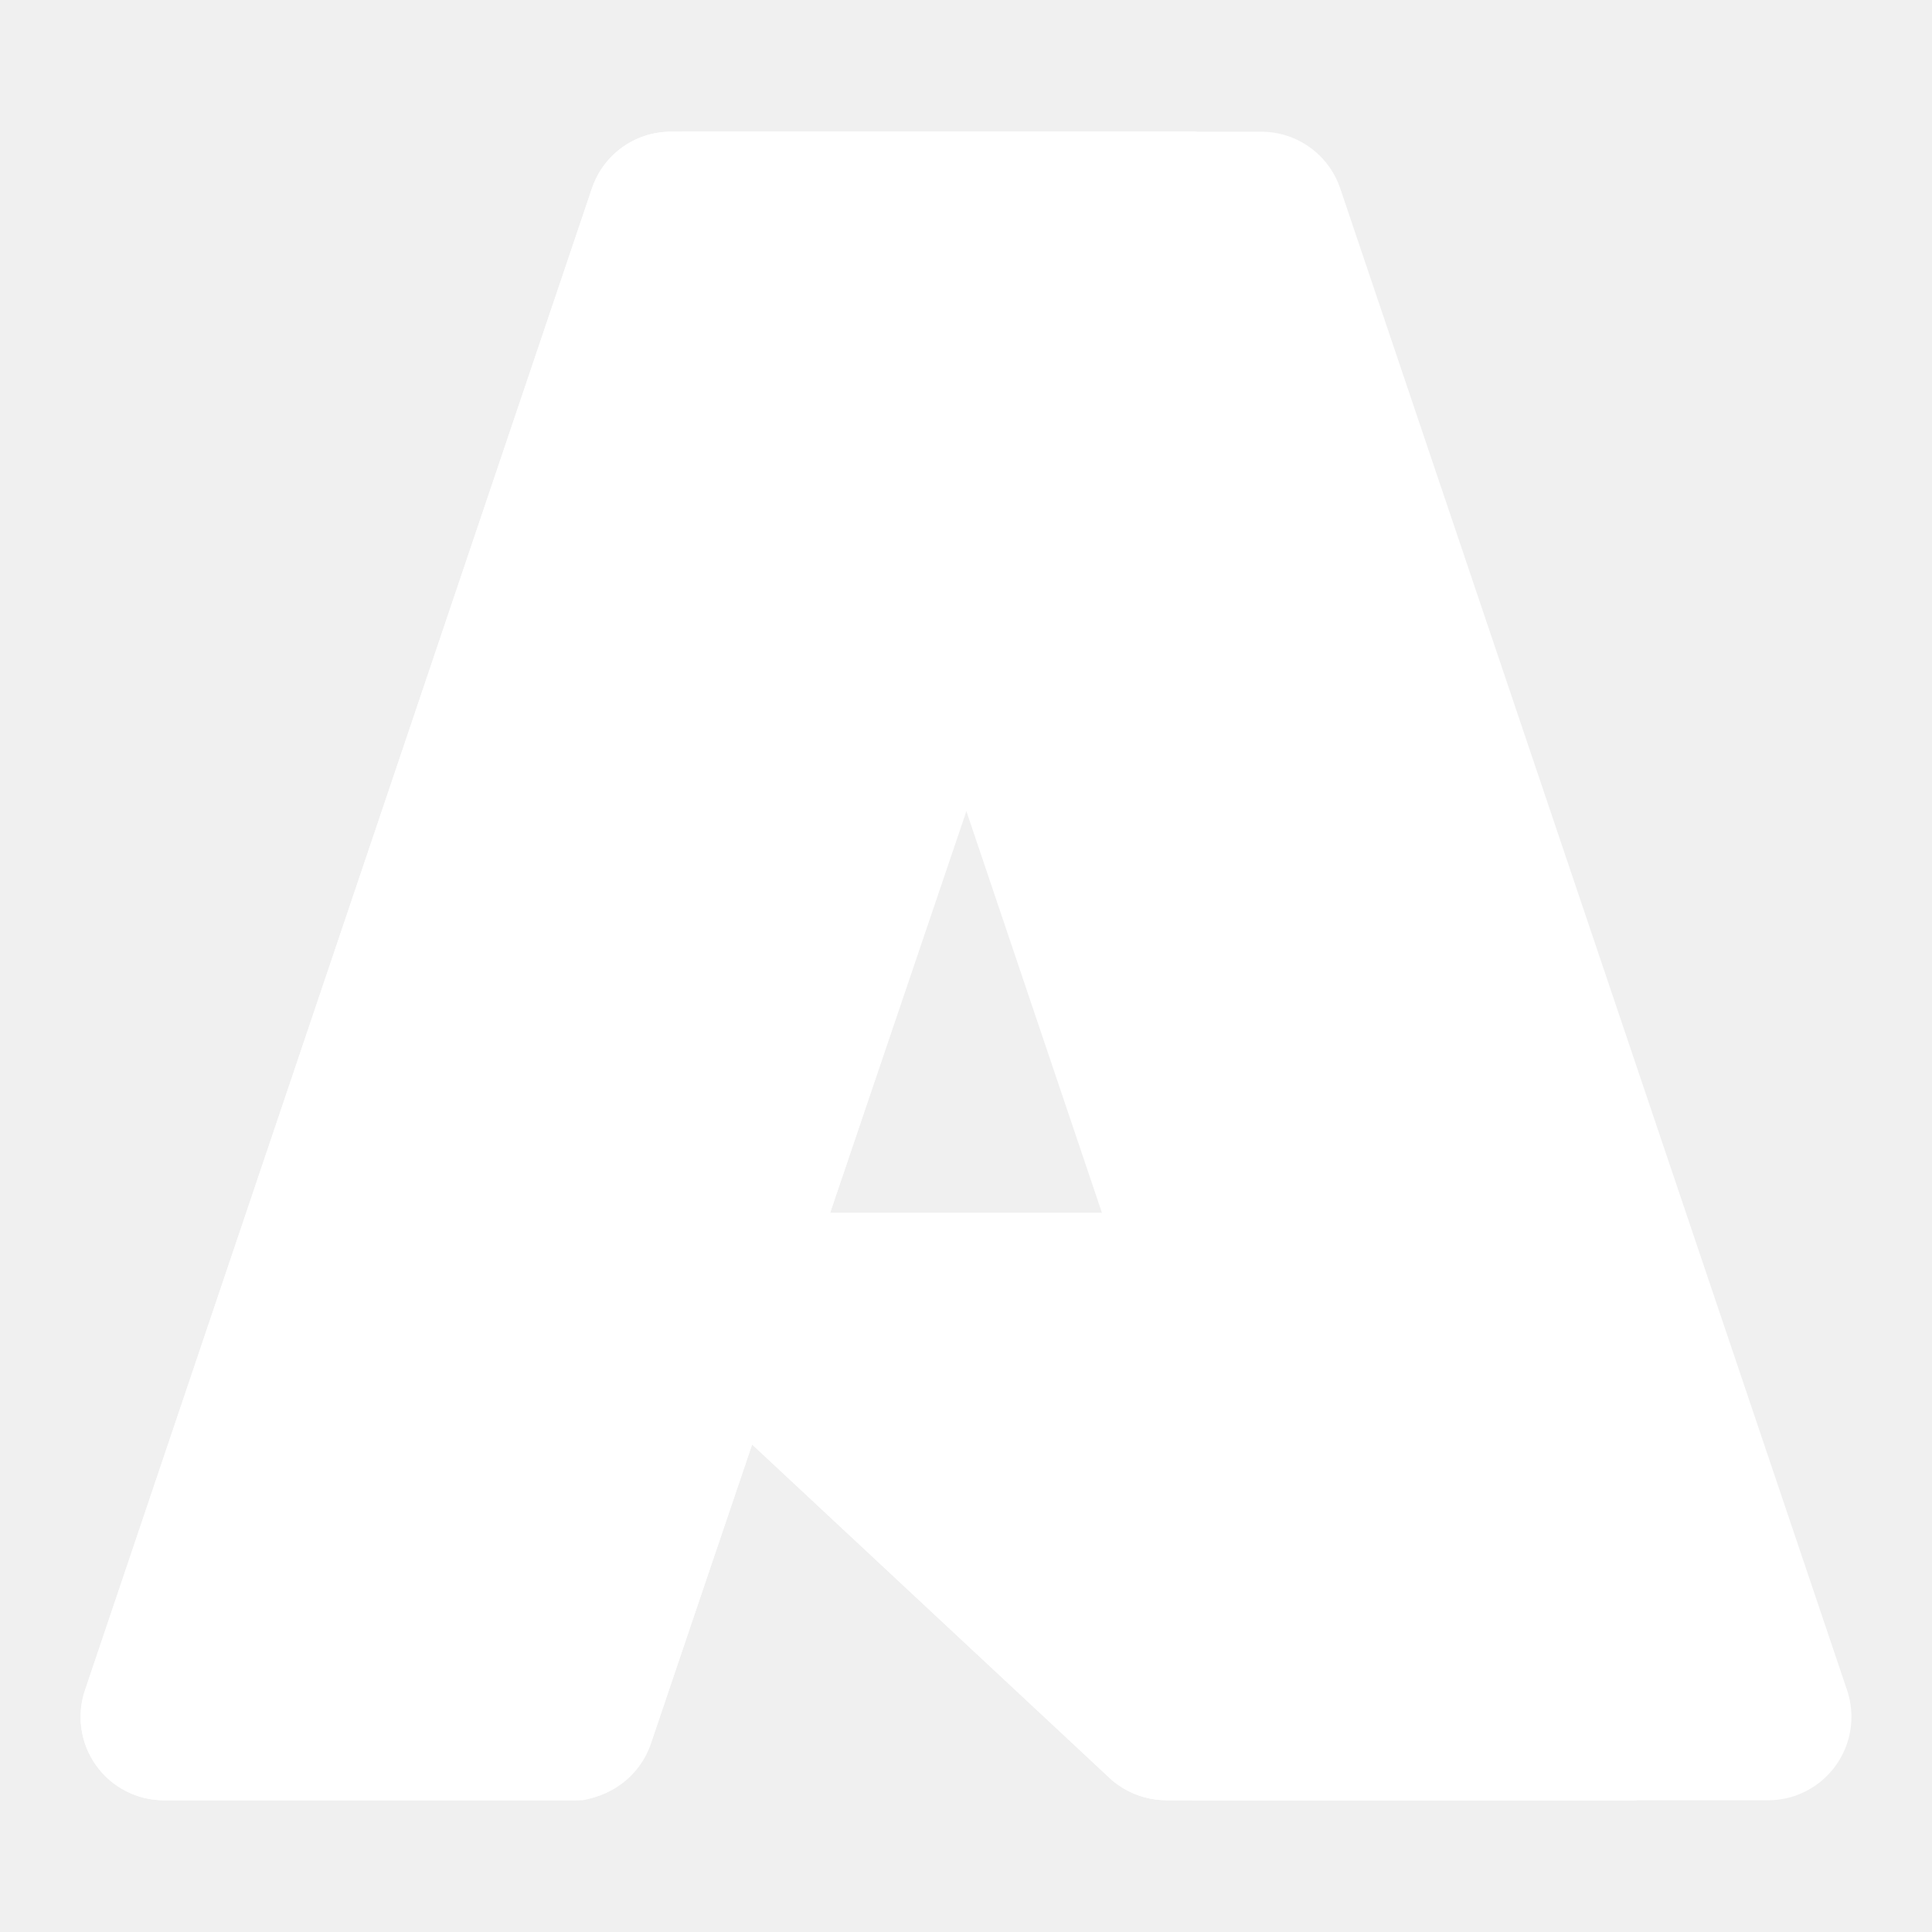
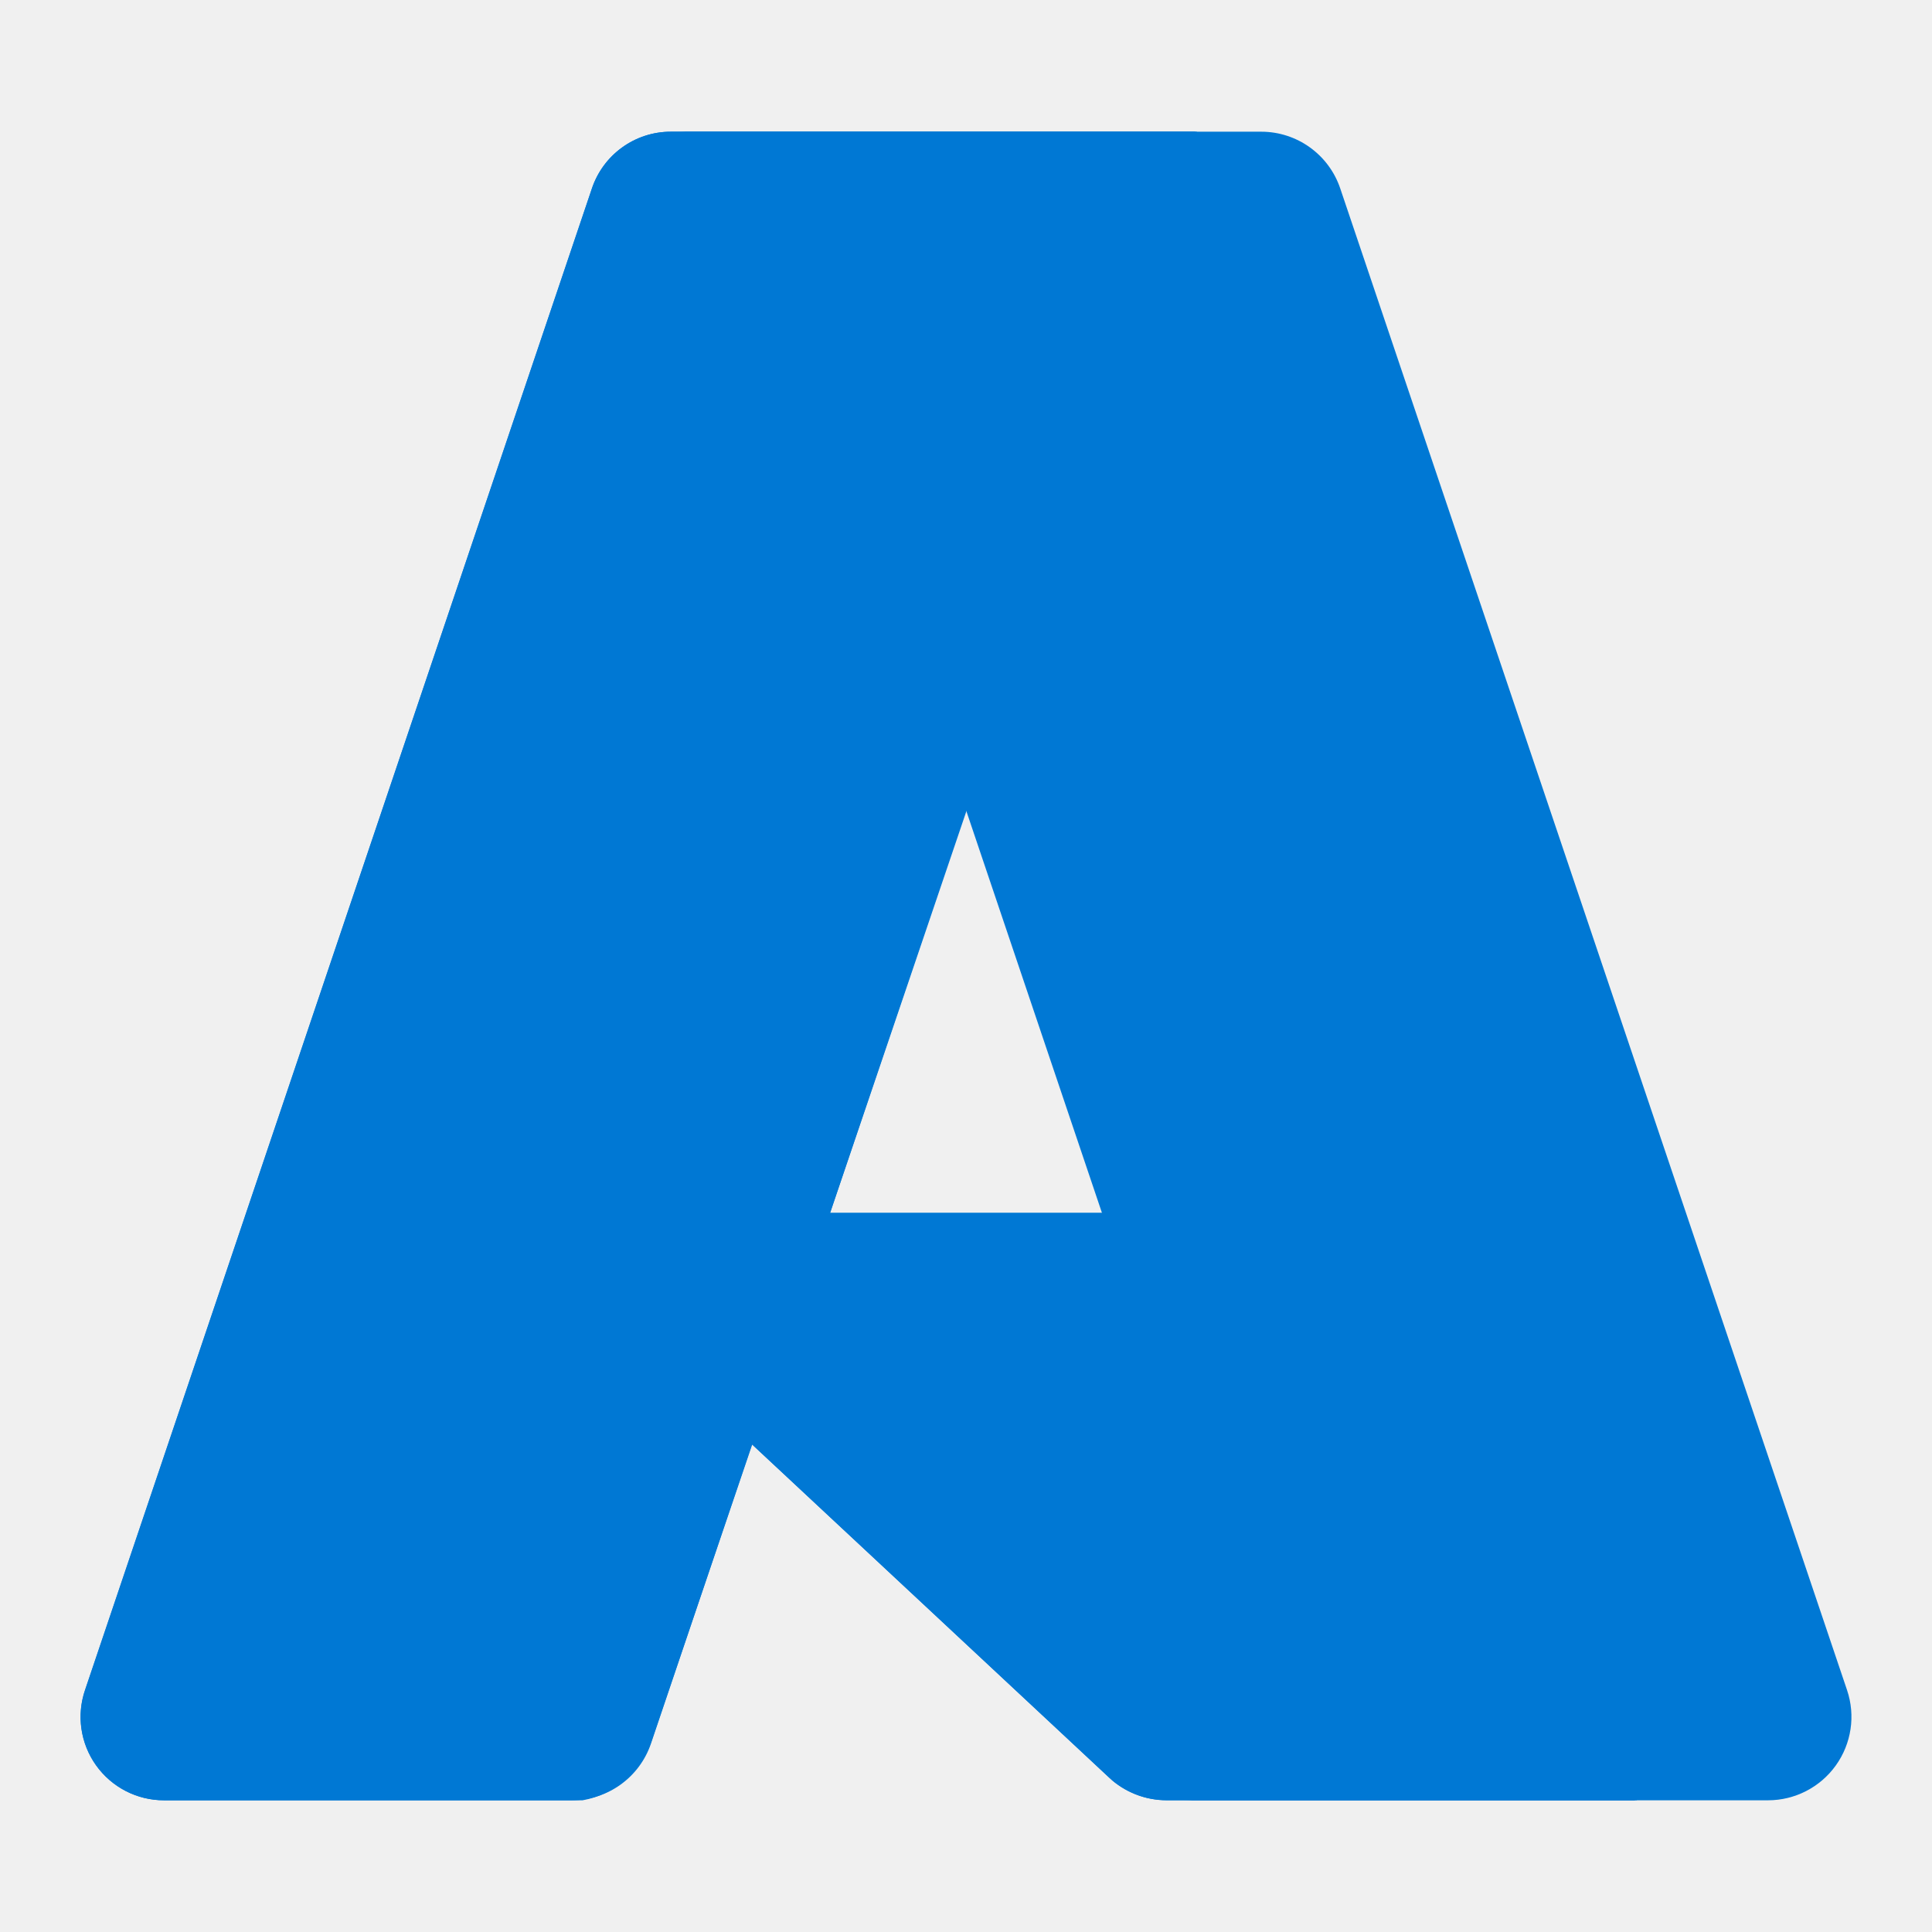
- <svg xmlns="http://www.w3.org/2000/svg" fill="#ffffff" role="img" viewBox="0 0 24 24">
-   <path fill="#ffffff" d="M8.335 1.636h6.51l-6.758 20.022a1.038 1.038 0 0 1-.983.706H2.037a1.036 1.036 0 0 1-.982-1.368L7.352 2.342a1.038 1.038 0 0 1 .983-.706z" />
-   <path fill="#ffffff" d="M17.794 15.065h-10.323a.478.478 0 0 0-.326.827l6.633 6.191a1.043 1.043 0 0 0 .712.28h5.845z" />
-   <path fill="#ffffff" d="M8.335 1.636a1.03 1.03 0 0 0-.986.72L1.063 20.979a1.035 1.035 0 0 0 .977 1.385h5.197a1.111 1.111 0 0 0 .853-.725l1.254-3.694 4.478 4.176a1.059 1.059 0 0 0 .667.243H20.31l-2.555-7.293-7.445.002L14.868 1.636z" />
-   <path fill="#ffffff" d="M16.649 2.341a1.036 1.036 0 0 0-.982-.705H8.412a1.037 1.037 0 0 1 .982.705l6.296 18.655a1.037 1.037 0 0 1-.982 1.368h7.255a1.037 1.037 0 0 0 .982-1.368z" />
+ <svg xmlns="http://www.w3.org/2000/svg" fill="#0078D4" role="img" viewBox="0 0 24 24">
+   <path fill="#0078D4" d="M8.335 1.636h6.51l-6.758 20.022a1.038 1.038 0 0 1-.983.706H2.037a1.036 1.036 0 0 1-.982-1.368L7.352 2.342a1.038 1.038 0 0 1 .983-.706z" />
+   <path fill="#0078D4" d="M17.794 15.065h-10.323a.478.478 0 0 0-.326.827l6.633 6.191a1.043 1.043 0 0 0 .712.28h5.845z" />
+   <path fill="#0078D4" d="M8.335 1.636a1.03 1.03 0 0 0-.986.72L1.063 20.979a1.035 1.035 0 0 0 .977 1.385h5.197a1.111 1.111 0 0 0 .853-.725l1.254-3.694 4.478 4.176a1.059 1.059 0 0 0 .667.243H20.31l-2.555-7.293-7.445.002L14.868 1.636z" />
+   <path fill="#0078D4" d="M16.649 2.341a1.036 1.036 0 0 0-.982-.705H8.412a1.037 1.037 0 0 1 .982.705l6.296 18.655a1.037 1.037 0 0 1-.982 1.368h7.255a1.037 1.037 0 0 0 .982-1.368z" />
</svg>
